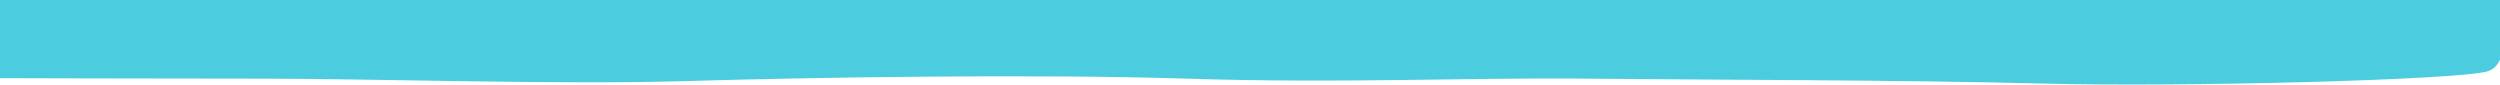
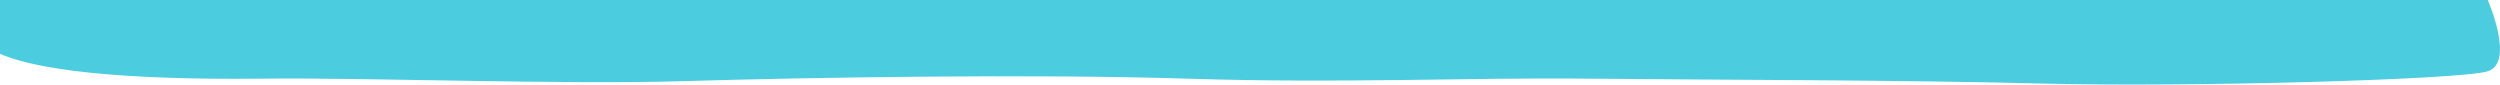
<svg xmlns="http://www.w3.org/2000/svg" width="1951" height="66" viewBox="0 0 1951 66">
  <defs>
    <style>
      .cls-1 {
        fill: #4bcddf;
        fill-rule: evenodd;
      }
    </style>
  </defs>
-   <path id="Shape_1_copy_7" data-name="Shape 1 copy 7" class="cls-1" d="M0,61s118.966,0.384,205.027.384,231.605,4.8,329.056,1.918,270.838-5.755,392.335-1.918,217.682-.959,311.342,0,248.05,0.959,356.89,3.837,325.26-2.877,346.78-9.591S1951,0,1951,0H0V61Z" />
+   <path id="Shape_1_copy_7" data-name="Shape 1 copy 7" class="cls-1" d="M-17,24S-34.858,63.947,205.027,61.384c86.056-.92,231.605,4.8,329.056,1.918s270.838-5.755,392.335-1.918,217.682-.959,311.342,0,248.05,0.959,356.89,3.837,325.26-2.877,346.78-9.591,0-55.629,0-55.629H0Z" />
</svg>
